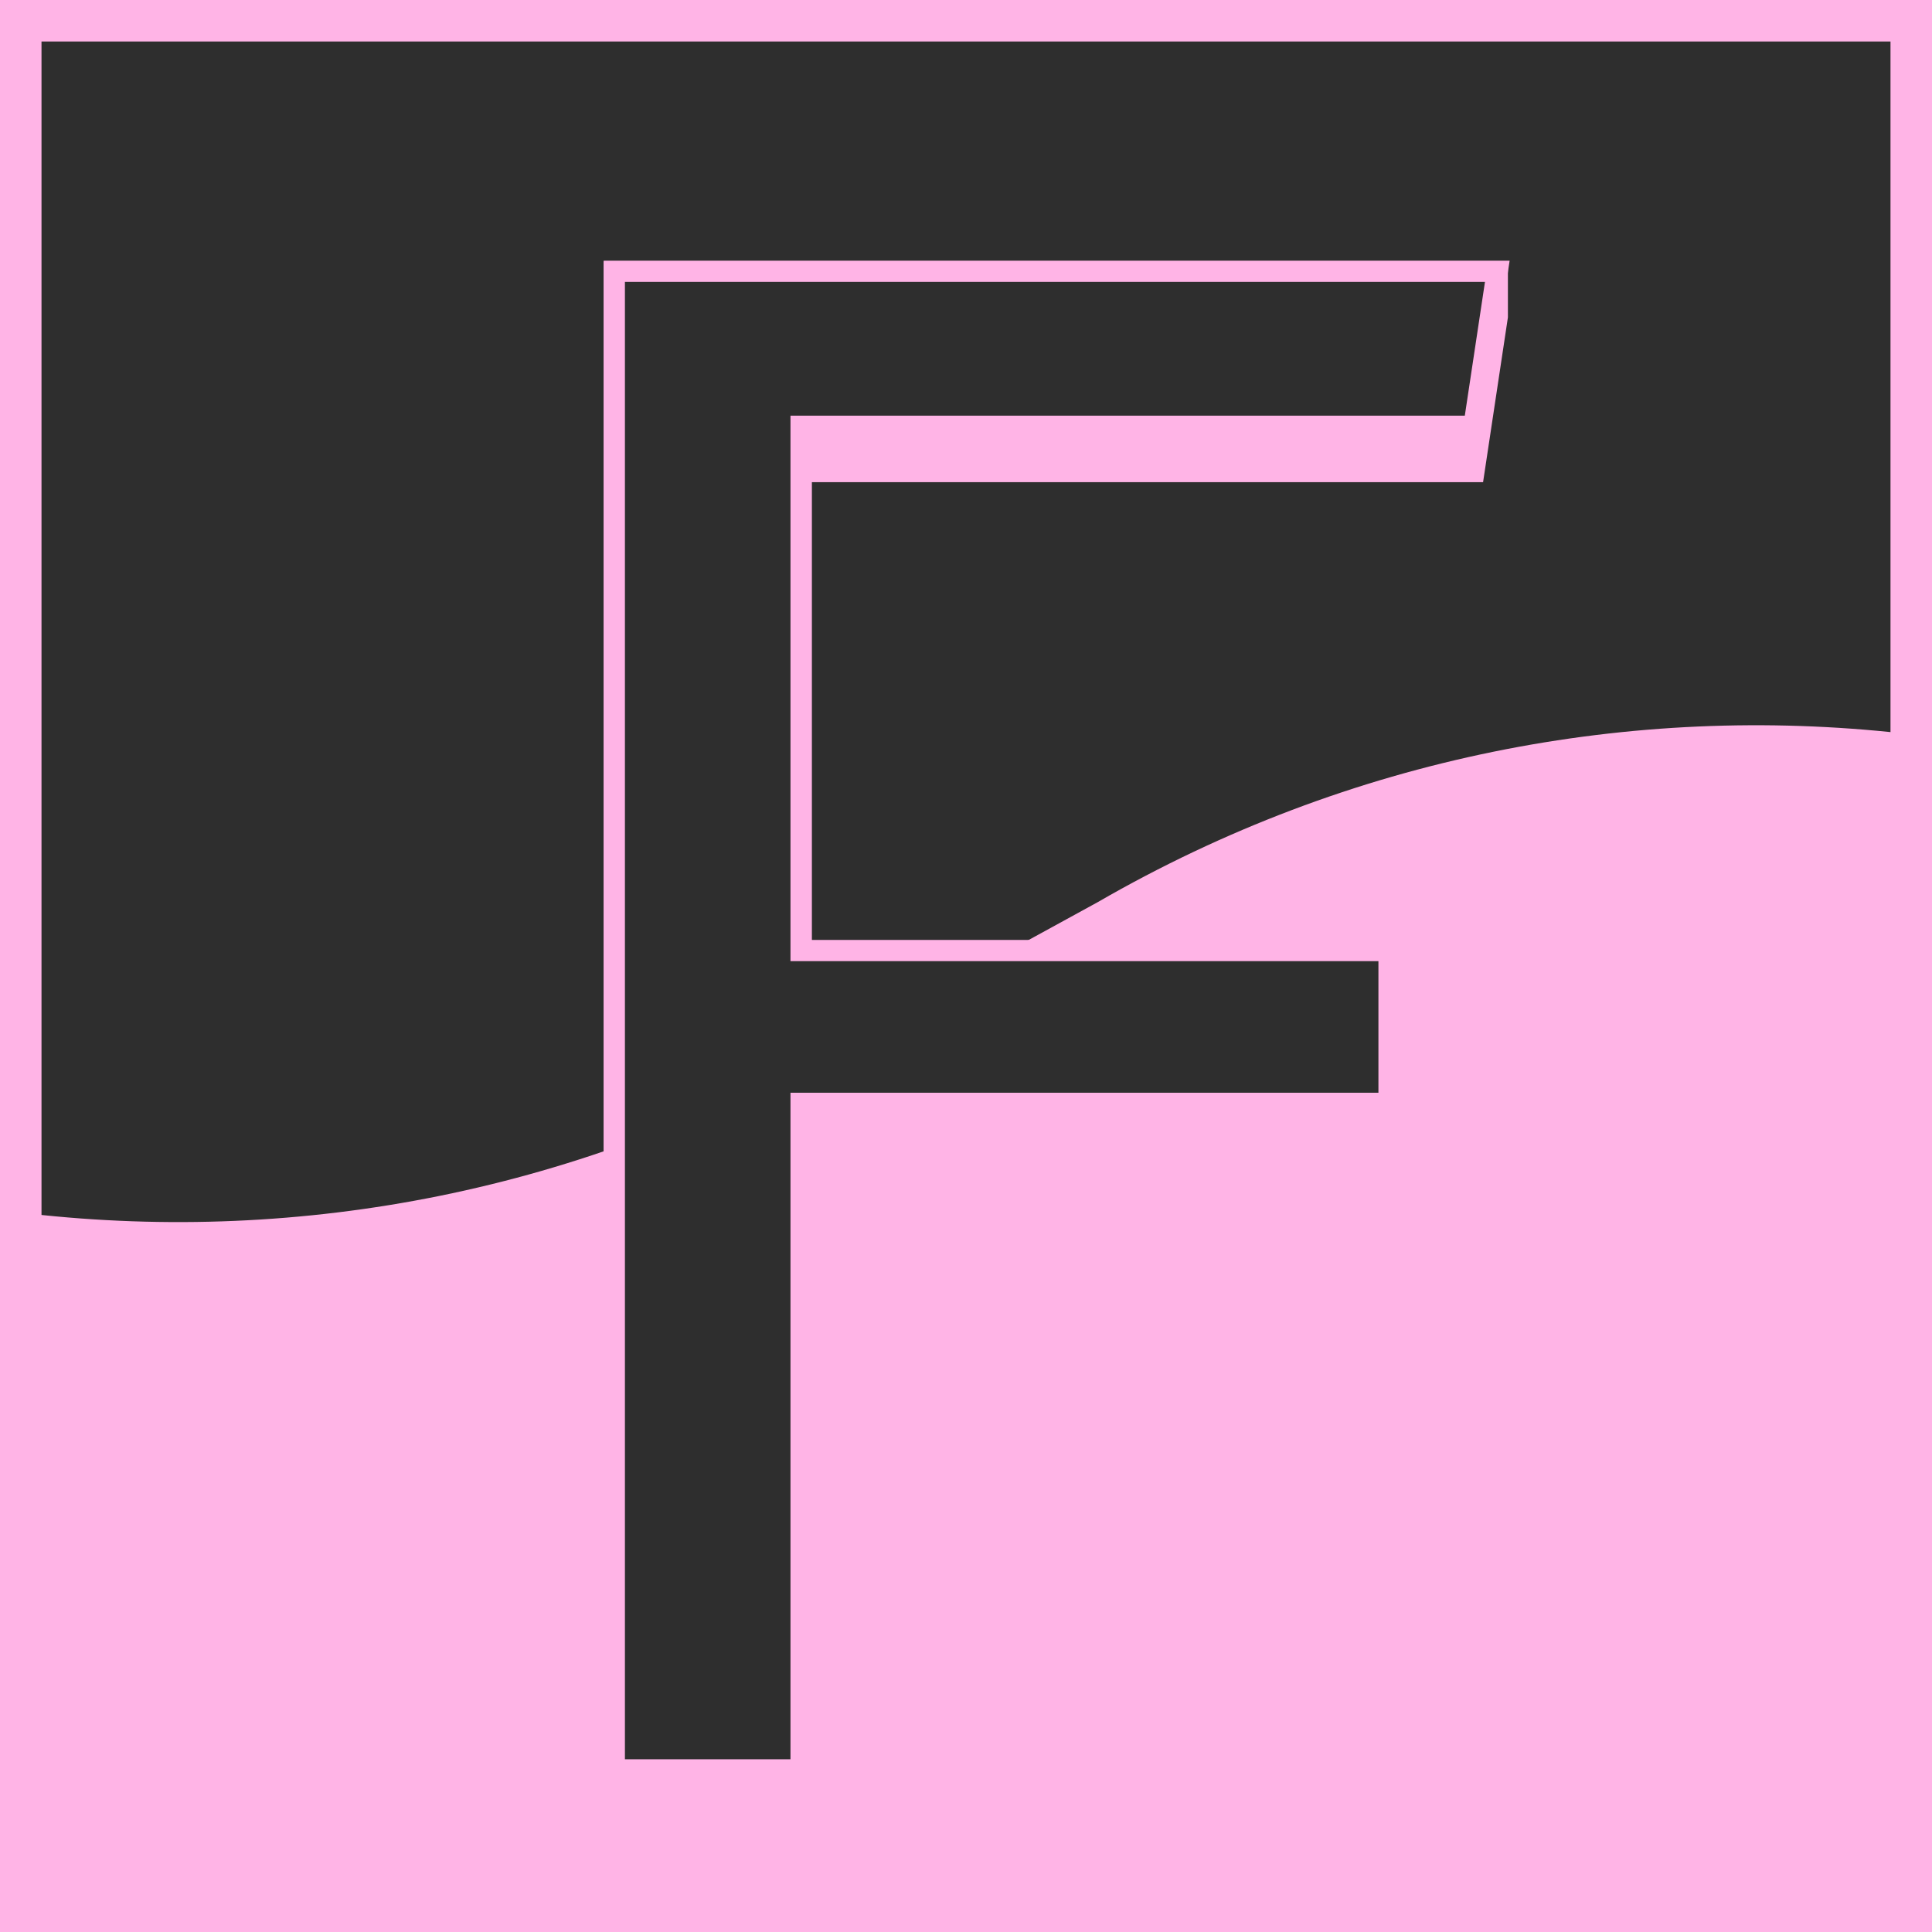
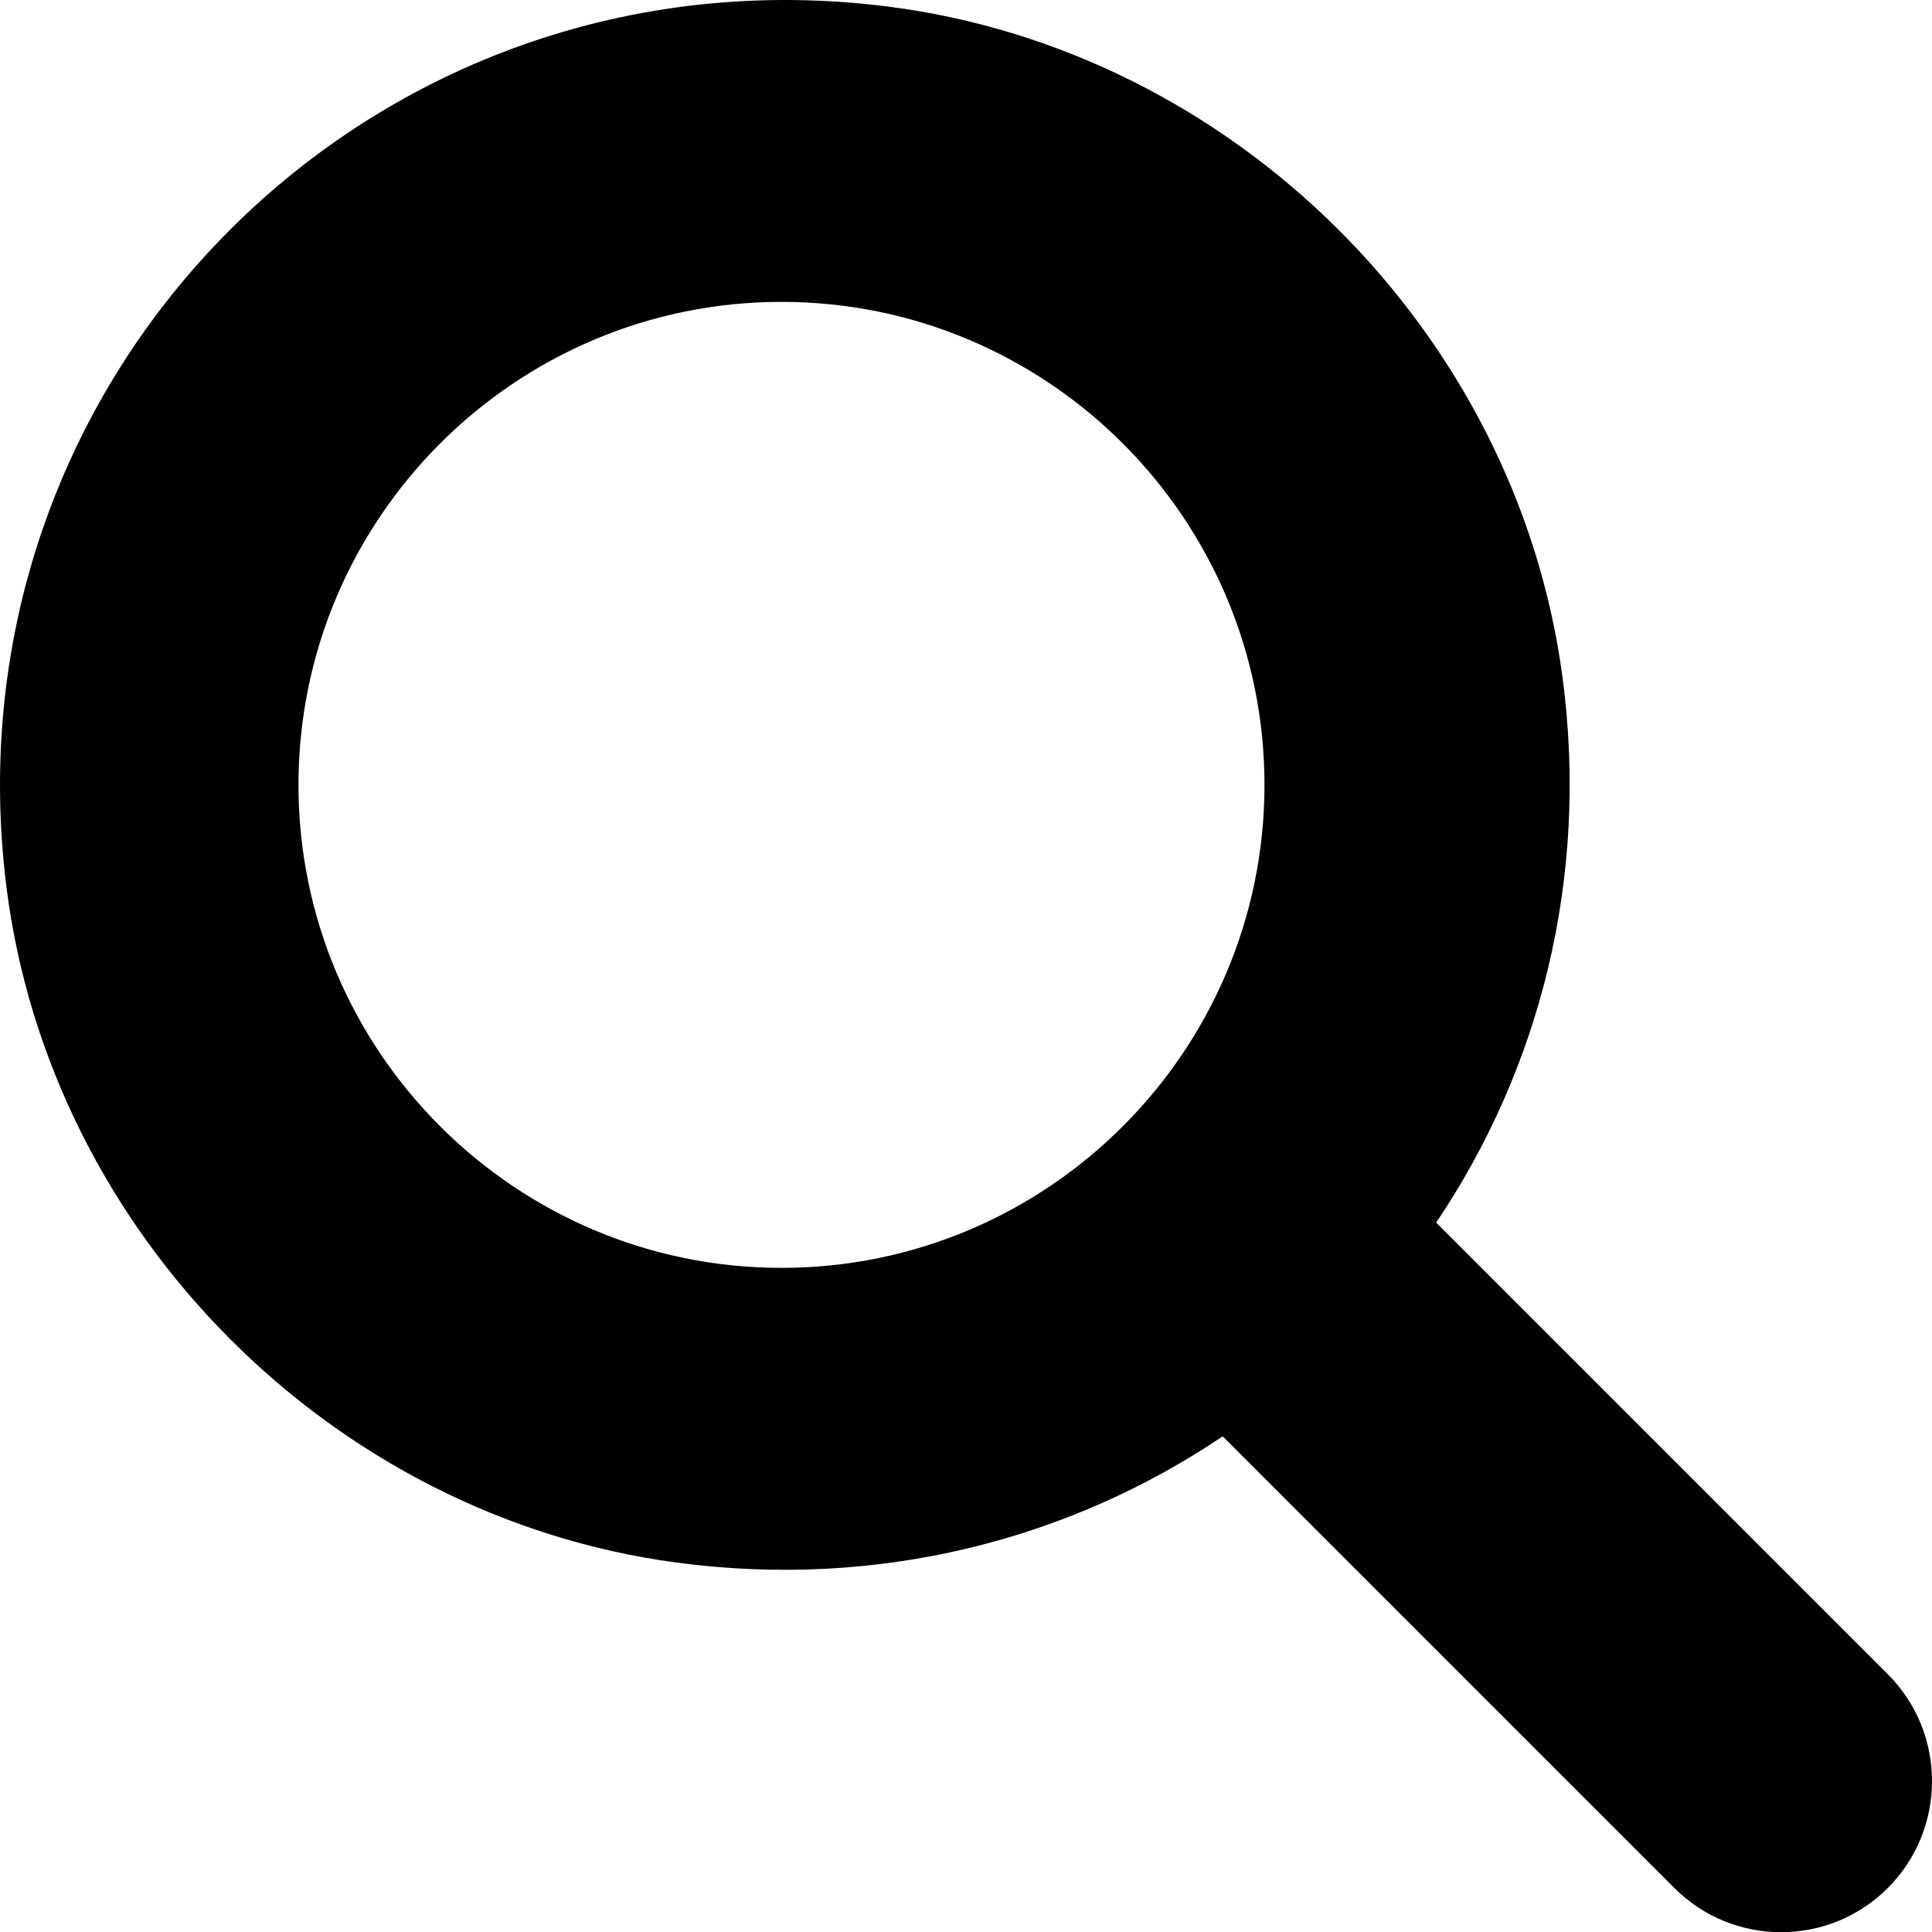
- <svg xmlns="http://www.w3.org/2000/svg" width="100%" height="100%" viewBox="0 0 512 512" version="1.1" xml:space="preserve" style="fill-rule:evenodd;clip-rule:evenodd;stroke-linecap:square;stroke-miterlimit:2;">
-   <g id="Fluidity-wave-2">
-     <g id="bg" transform="matrix(3.16475,0,0,2.99275,-7.84674,-7.04927)">
-       <rect x="2.479" y="2.355" width="161.782" height="171.08" style="fill:#ffb4e6;" />
-     </g>
-     <g id="content" transform="matrix(0.9671,0,0,0.9671,11,12.1989)">
-       <rect x="0" y="-1.24" width="506.669" height="506.669" style="fill:#2e2e2e;" />
-     </g>
-     <g id="wave" transform="matrix(1.01266,0,0,1.01339,-3.24151,-2.57443)">
-       <path d="M223.513,275.097L222.26,275.821C155.821,314.179 81.885,327.94 11,319.936L11,501L501,501L501,194.317C430.329,186.467 356.634,200.26 290.393,238.505L223.513,275.097Z" style="fill:#ffb4e6;" />
-     </g>
-     <g id="F" transform="matrix(562.5,0,0,562.5,82.9231,481.029)">
-       <path d="M0.547,-0.633L0.23,-0.633L0.23,-0.386L0.507,-0.386L0.507,-0.314L0.23,-0.314L0.23,-0L0.142,-0L0.142,-0.727L0.558,-0.727L0.558,-0.706L0.547,-0.633Z" style="fill:#ffb4e6;fill-rule:nonzero;stroke:#ffb4e6;stroke-width:0.01px;" />
-     </g>
-     <g id="F1" transform="matrix(562.5,0,0,562.5,82.9231,469.029)">
-       <path d="M0.547,-0.633L0.23,-0.633L0.23,-0.386L0.507,-0.386L0.507,-0.314L0.23,-0.314L0.23,-0L0.142,-0L0.142,-0.706L0.558,-0.706L0.547,-0.633Z" style="fill:#2e2e2e;fill-rule:nonzero;stroke:#ffb4e6;stroke-width:0.01px;" />
-     </g>
-   </g>
+ <svg xmlns="http://www.w3.org/2000/svg" viewBox="0 0 512 512">
+   <path d="M500.3 443.7l-119.7-119.7c27.22-40.41 40.65-90.9 33.46-144.7C401.8 87.79 326.8 13.32 235.2 1.723C99.01-15.51-15.51 99.01 1.724 235.2c11.6 91.64 86.08 166.7 177.6 178.9c53.8 7.189 104.3-6.236 144.7-33.46l119.7 119.7c15.62 15.62 40.95 15.62 56.57 0C515.9 484.7 515.9 459.3 500.3 443.7zM79.1 208c0-70.58 57.42-128 128-128s128 57.42 128 128c0 70.58-57.42 128-128 128S79.1 278.6 79.1 208z" />
</svg>
